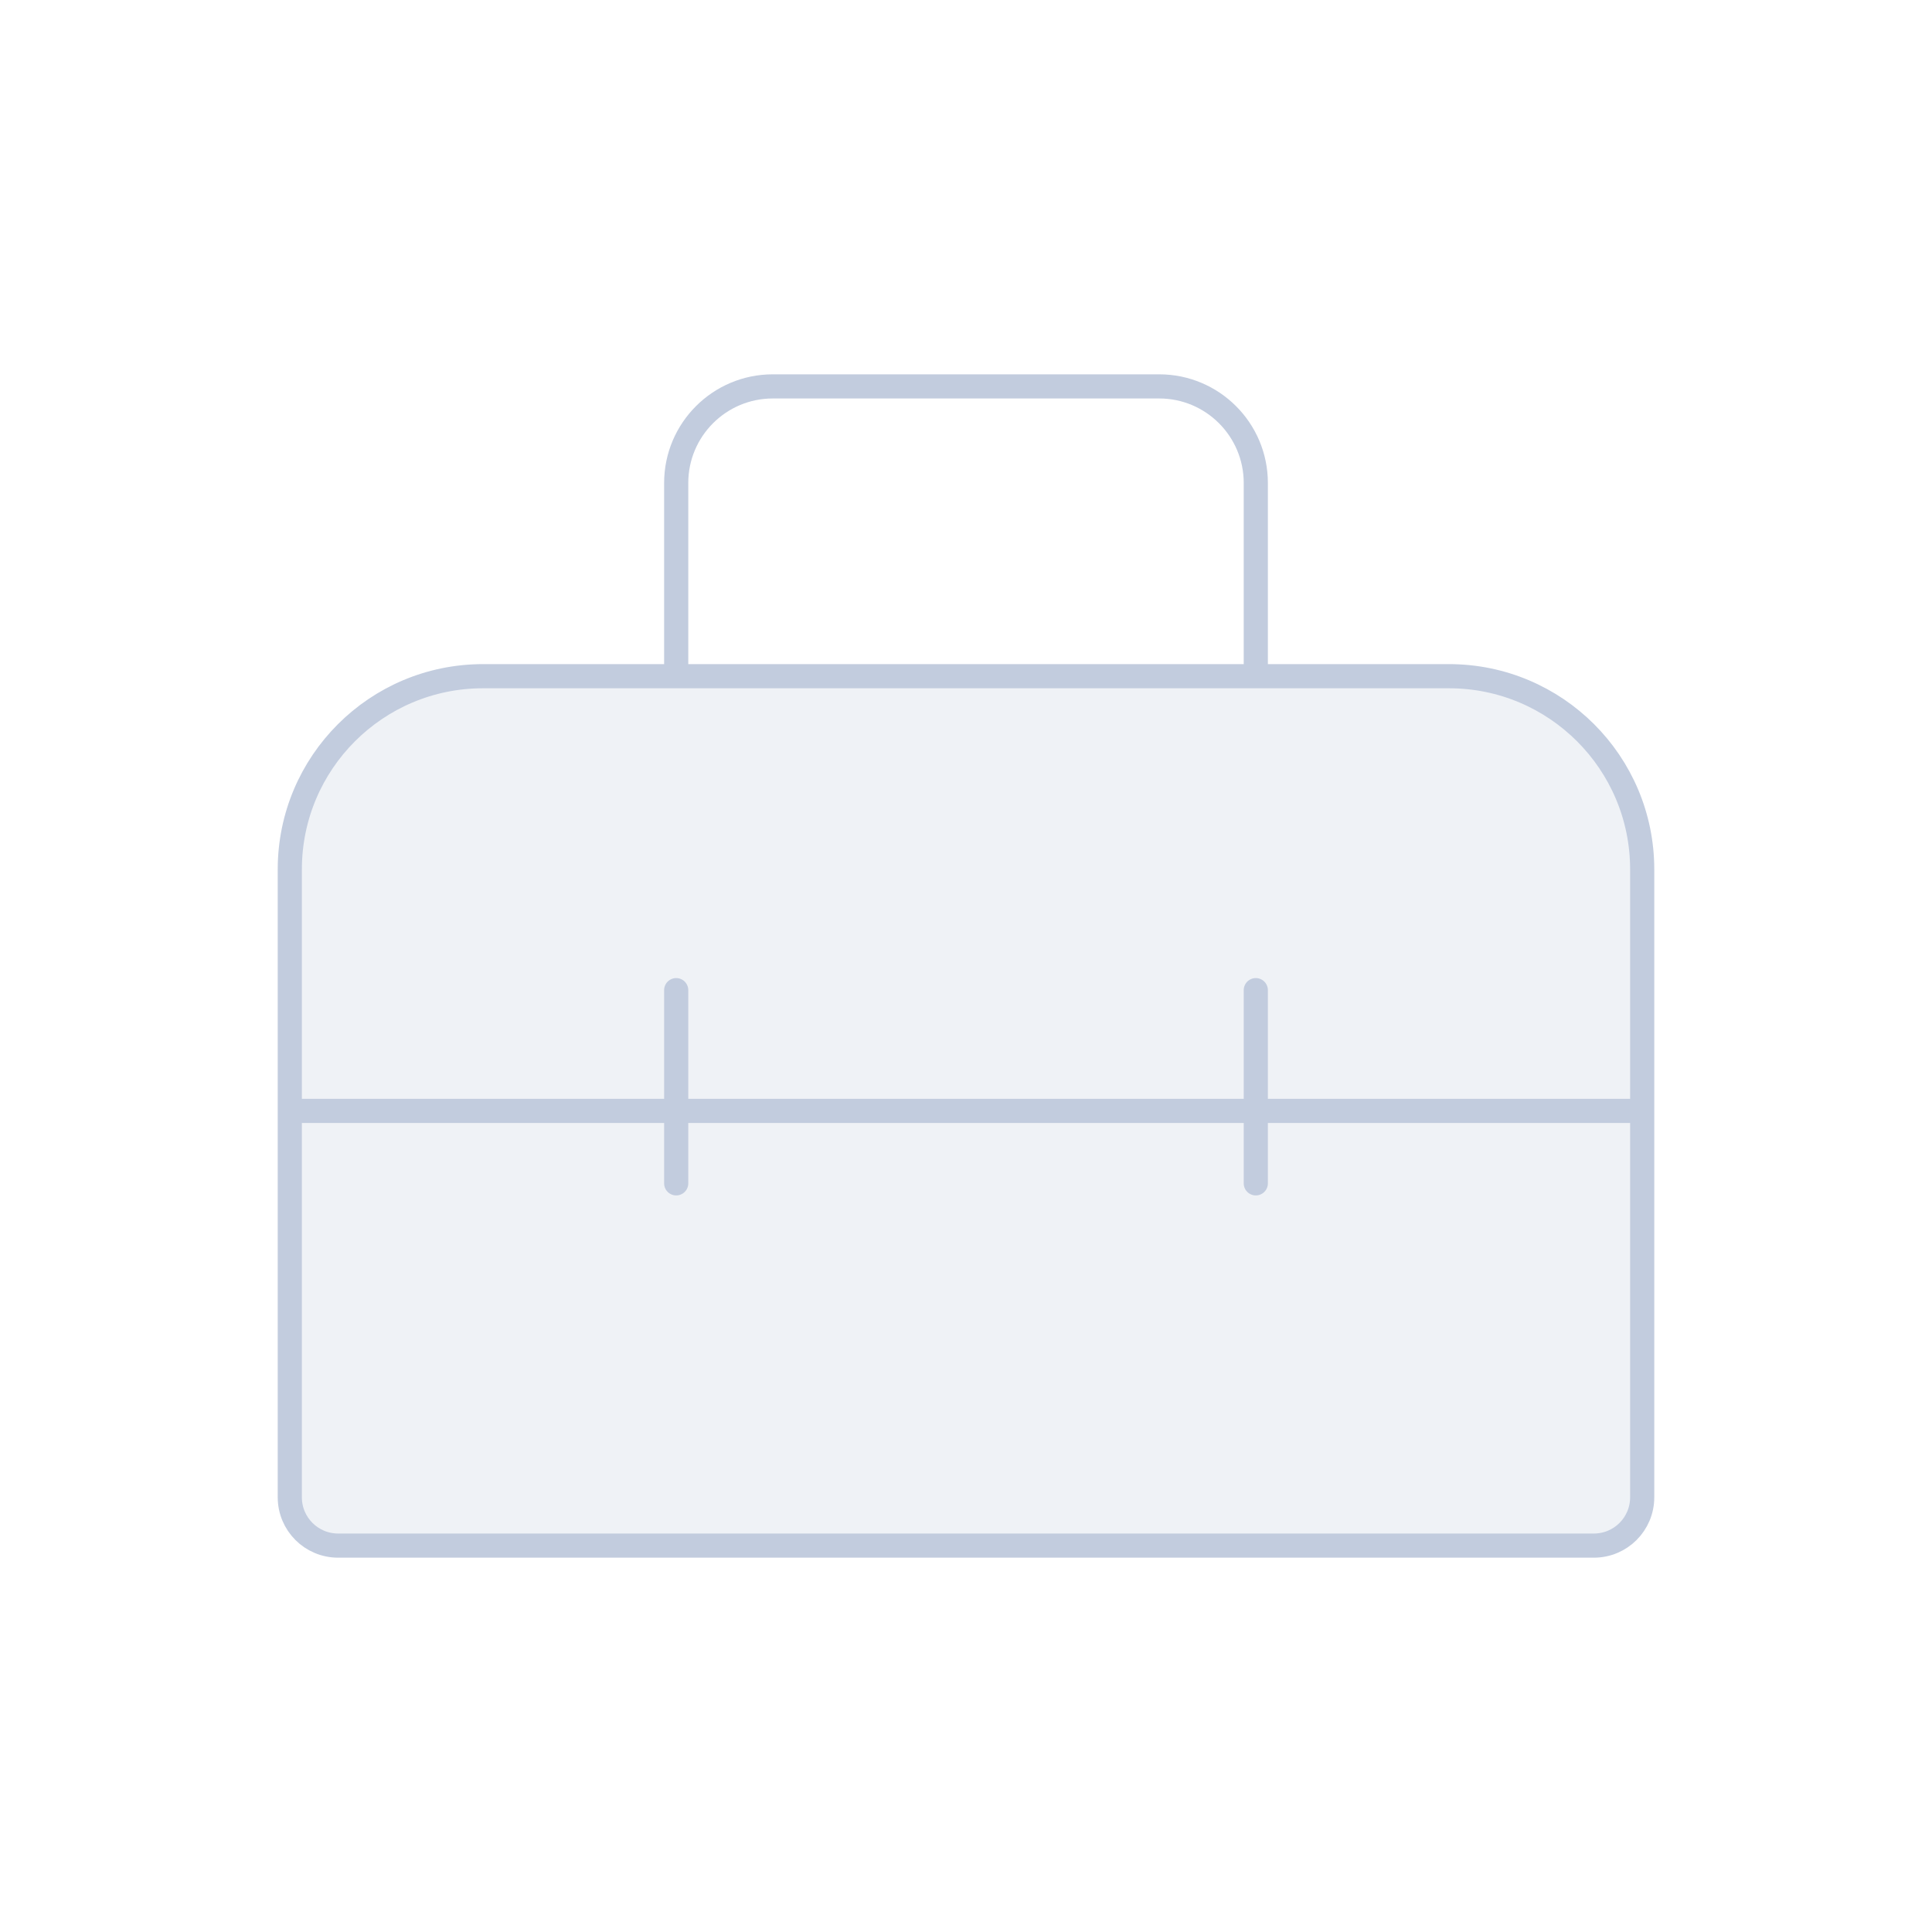
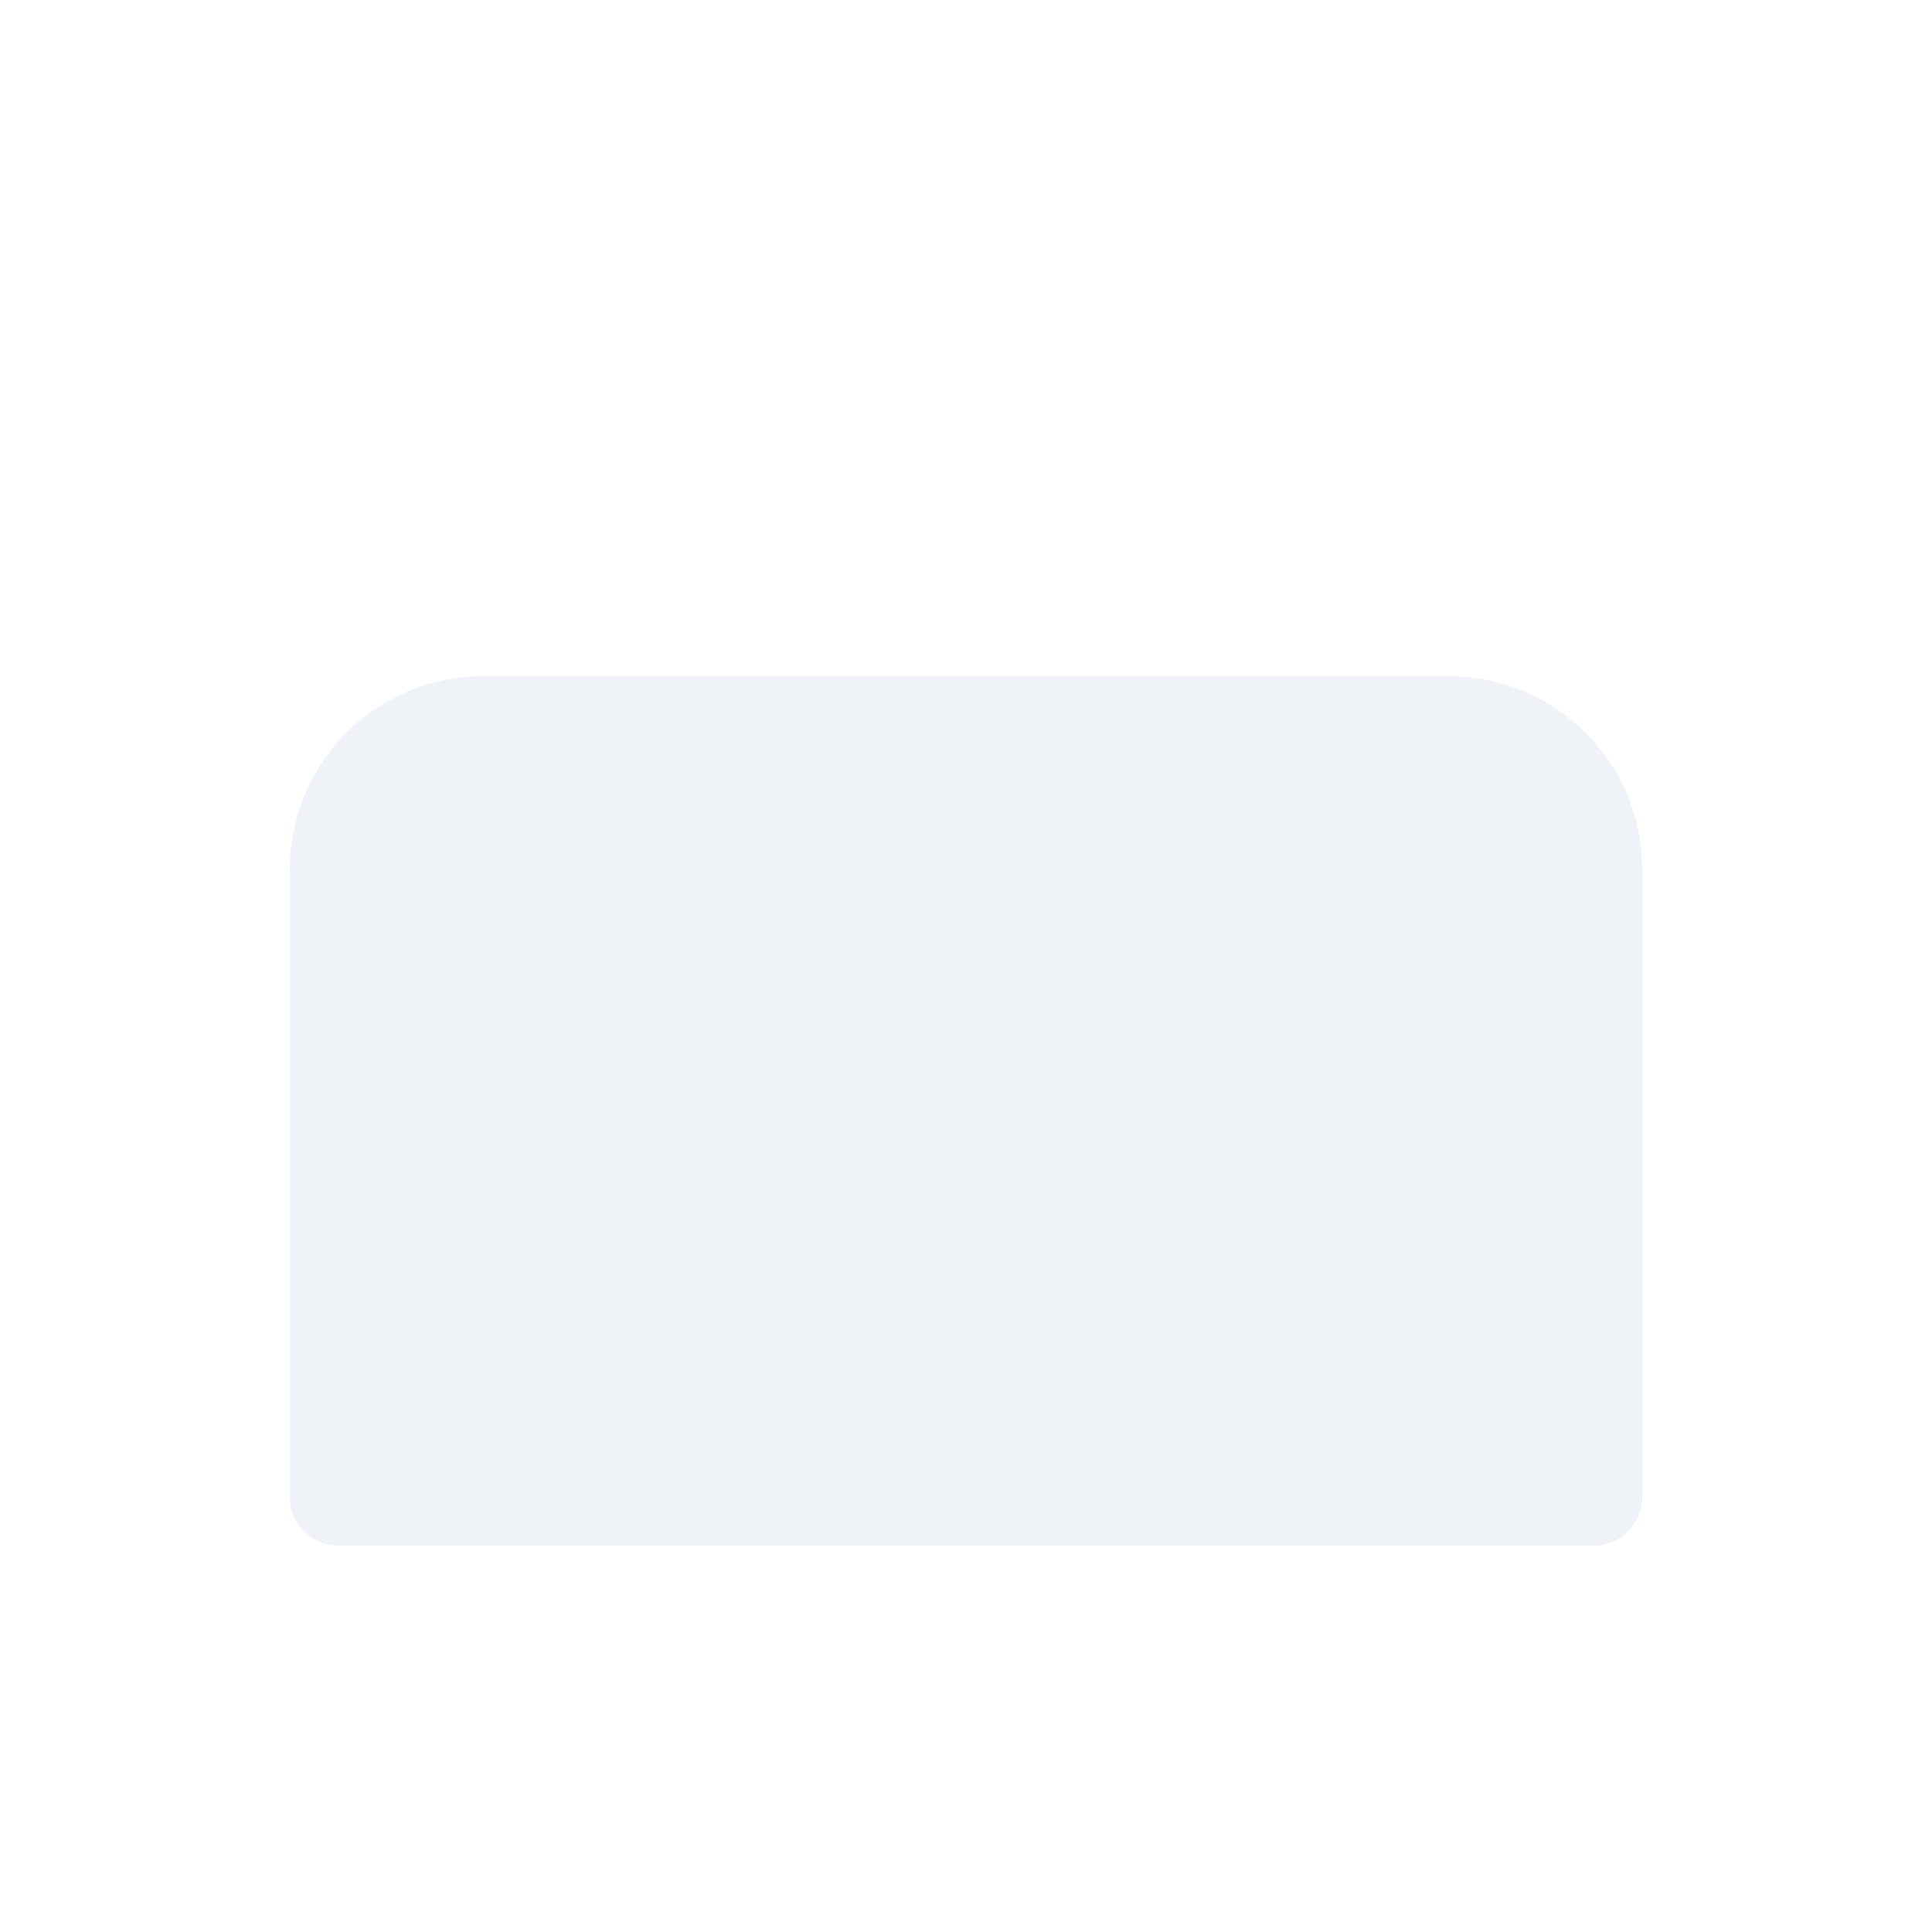
<svg xmlns="http://www.w3.org/2000/svg" width="80" height="80" viewBox="0 0 80 80" fill="none">
  <path d="M60 28C64.418 28 68 31.582 68 36V62C68 63.105 67.105 64 66 64H14C12.895 64 12 63.105 12 62V36C12 31.582 15.582 28 20 28H60Z" fill="#C2CCDE" fill-opacity="0.25" />
-   <path d="M52 28V20C52 17.791 50.209 16 48 16H32C29.791 16 28 17.791 28 20V28M12 46H68M28 41V49M52 41V49M68 36V62C68 63.105 67.105 64 66 64H14C12.895 64 12 63.105 12 62V36C12 31.582 15.582 28 20 28H60C64.418 28 68 31.582 68 36Z" stroke="#C2CCDE" stroke-linecap="round" stroke-linejoin="round" />
+   <path d="M52 28V20C52 17.791 50.209 16 48 16H32C29.791 16 28 17.791 28 20V28M12 46H68M28 41V49M52 41V49M68 36V62C68 63.105 67.105 64 66 64H14C12.895 64 12 63.105 12 62V36C12 31.582 15.582 28 20 28H60C64.418 28 68 31.582 68 36Z" stroke="" stroke-linecap="round" stroke-linejoin="round" />
</svg>
